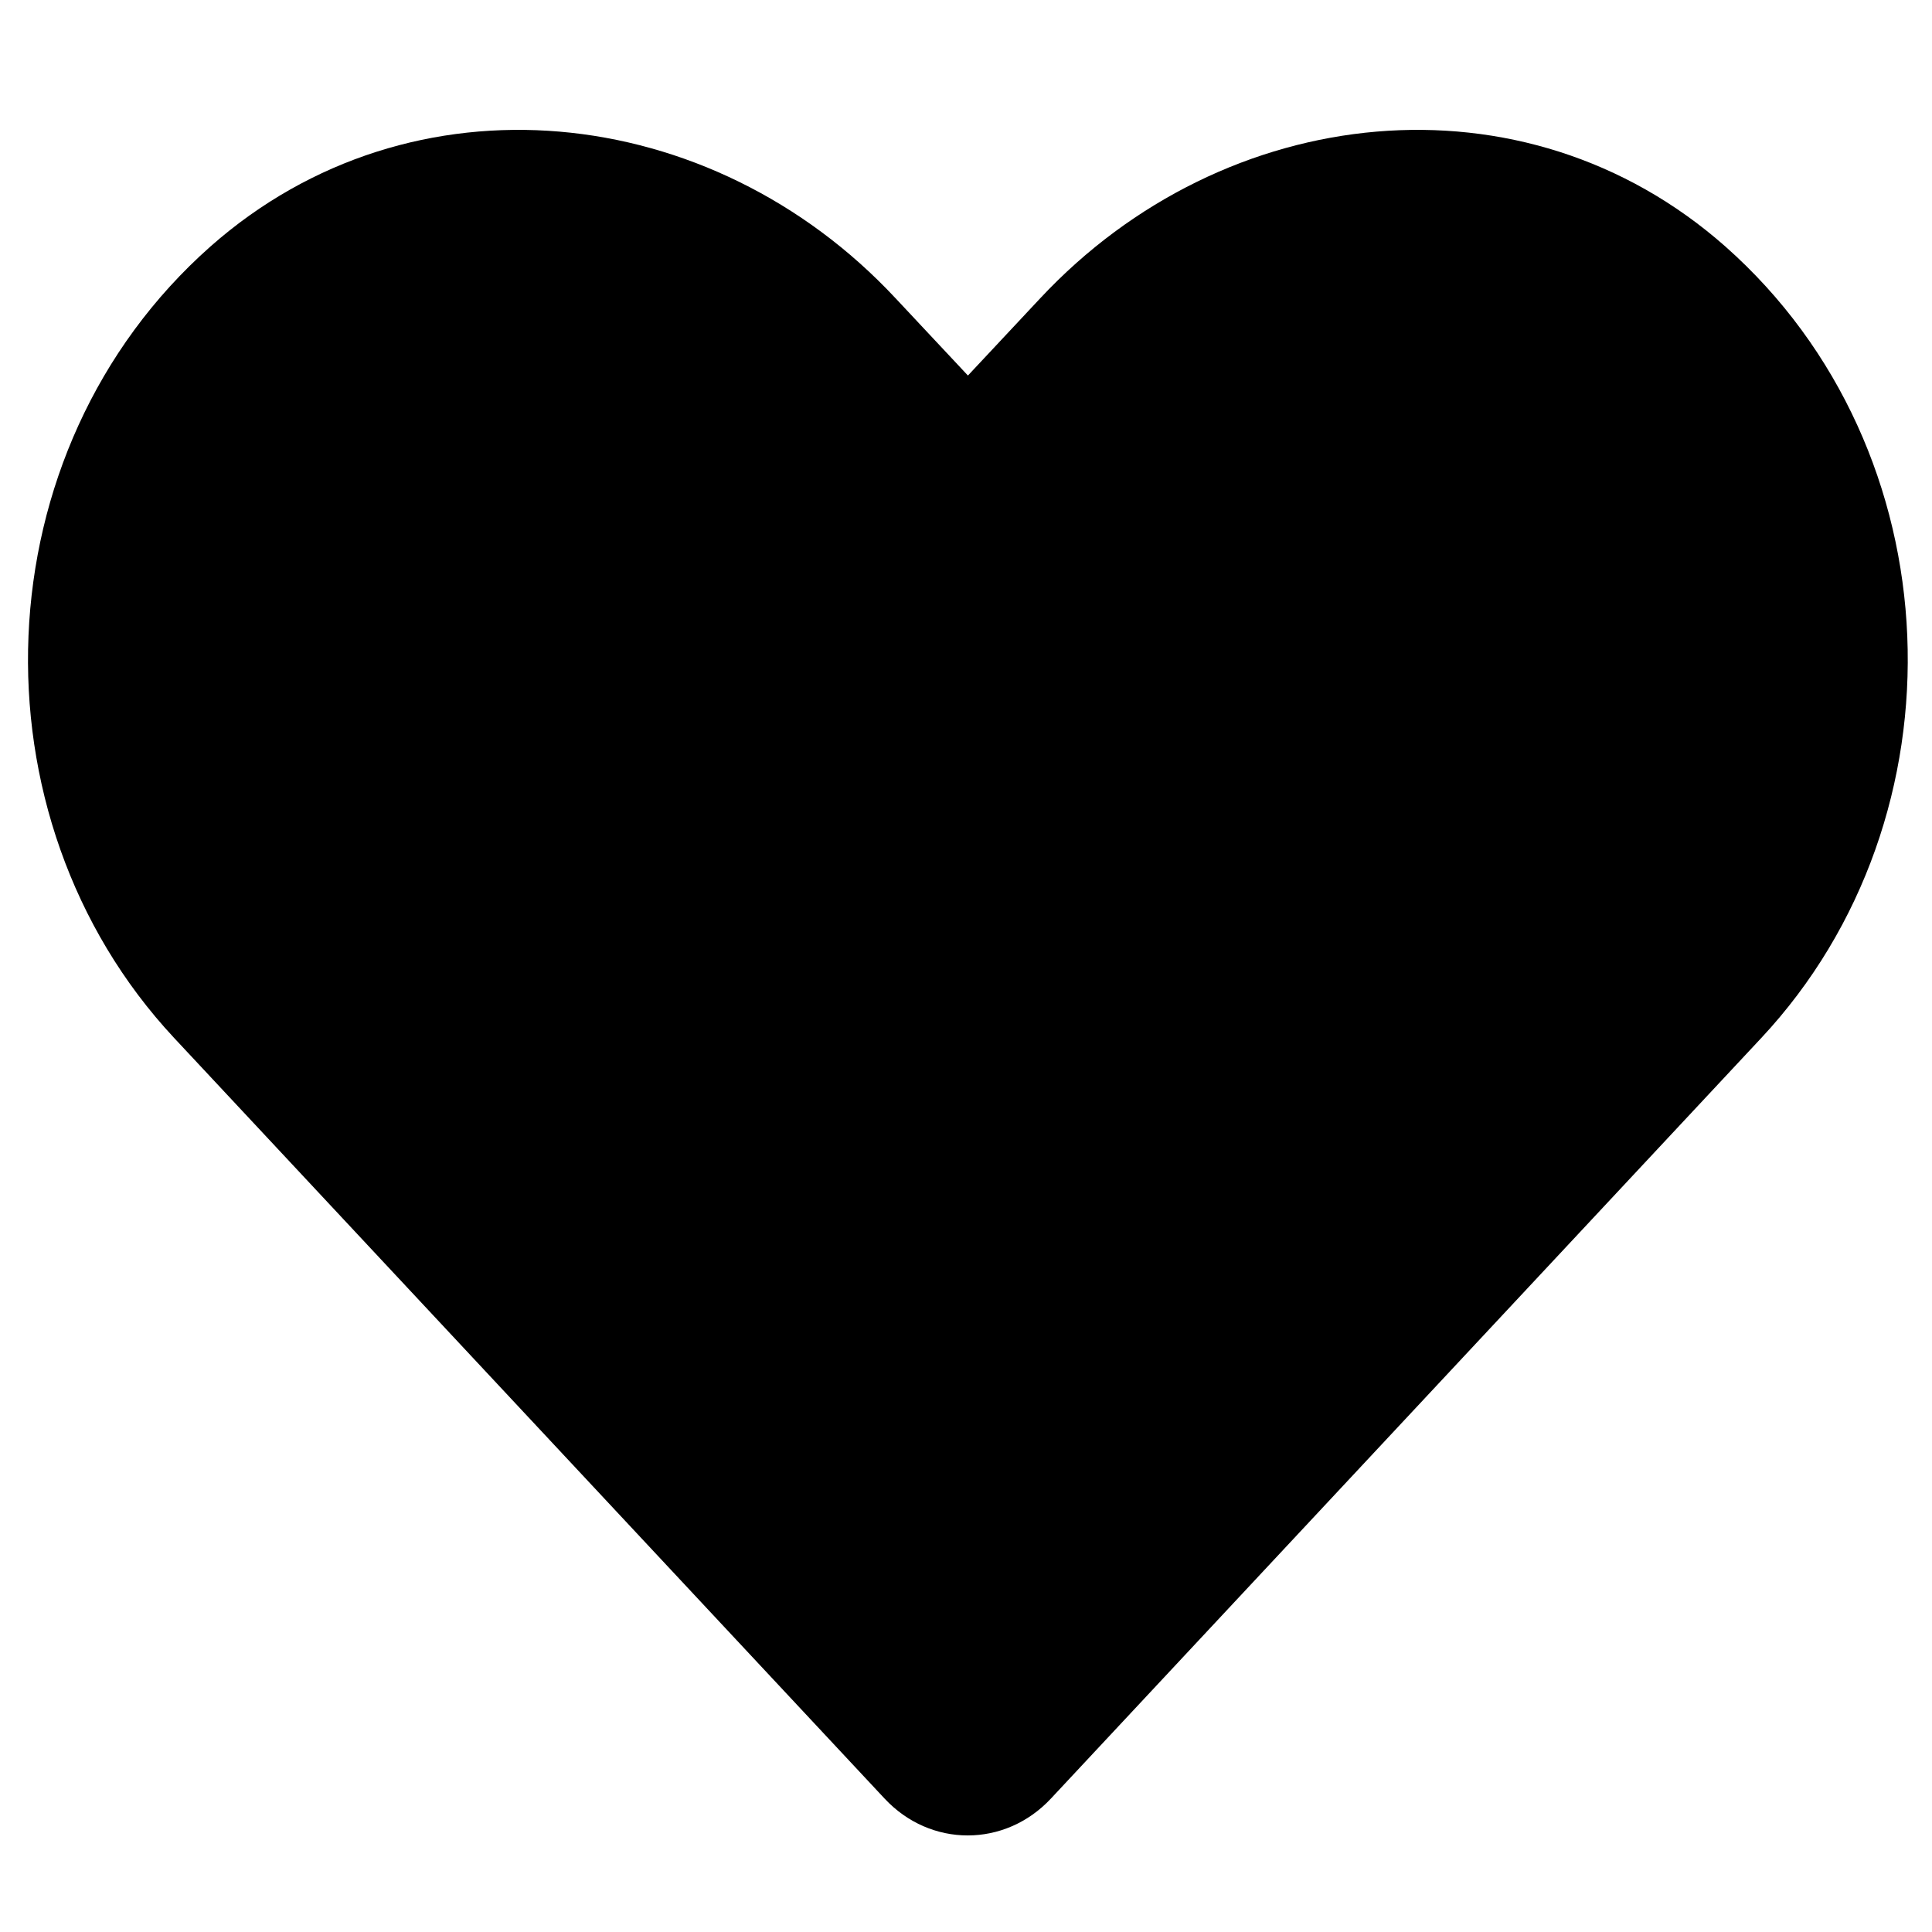
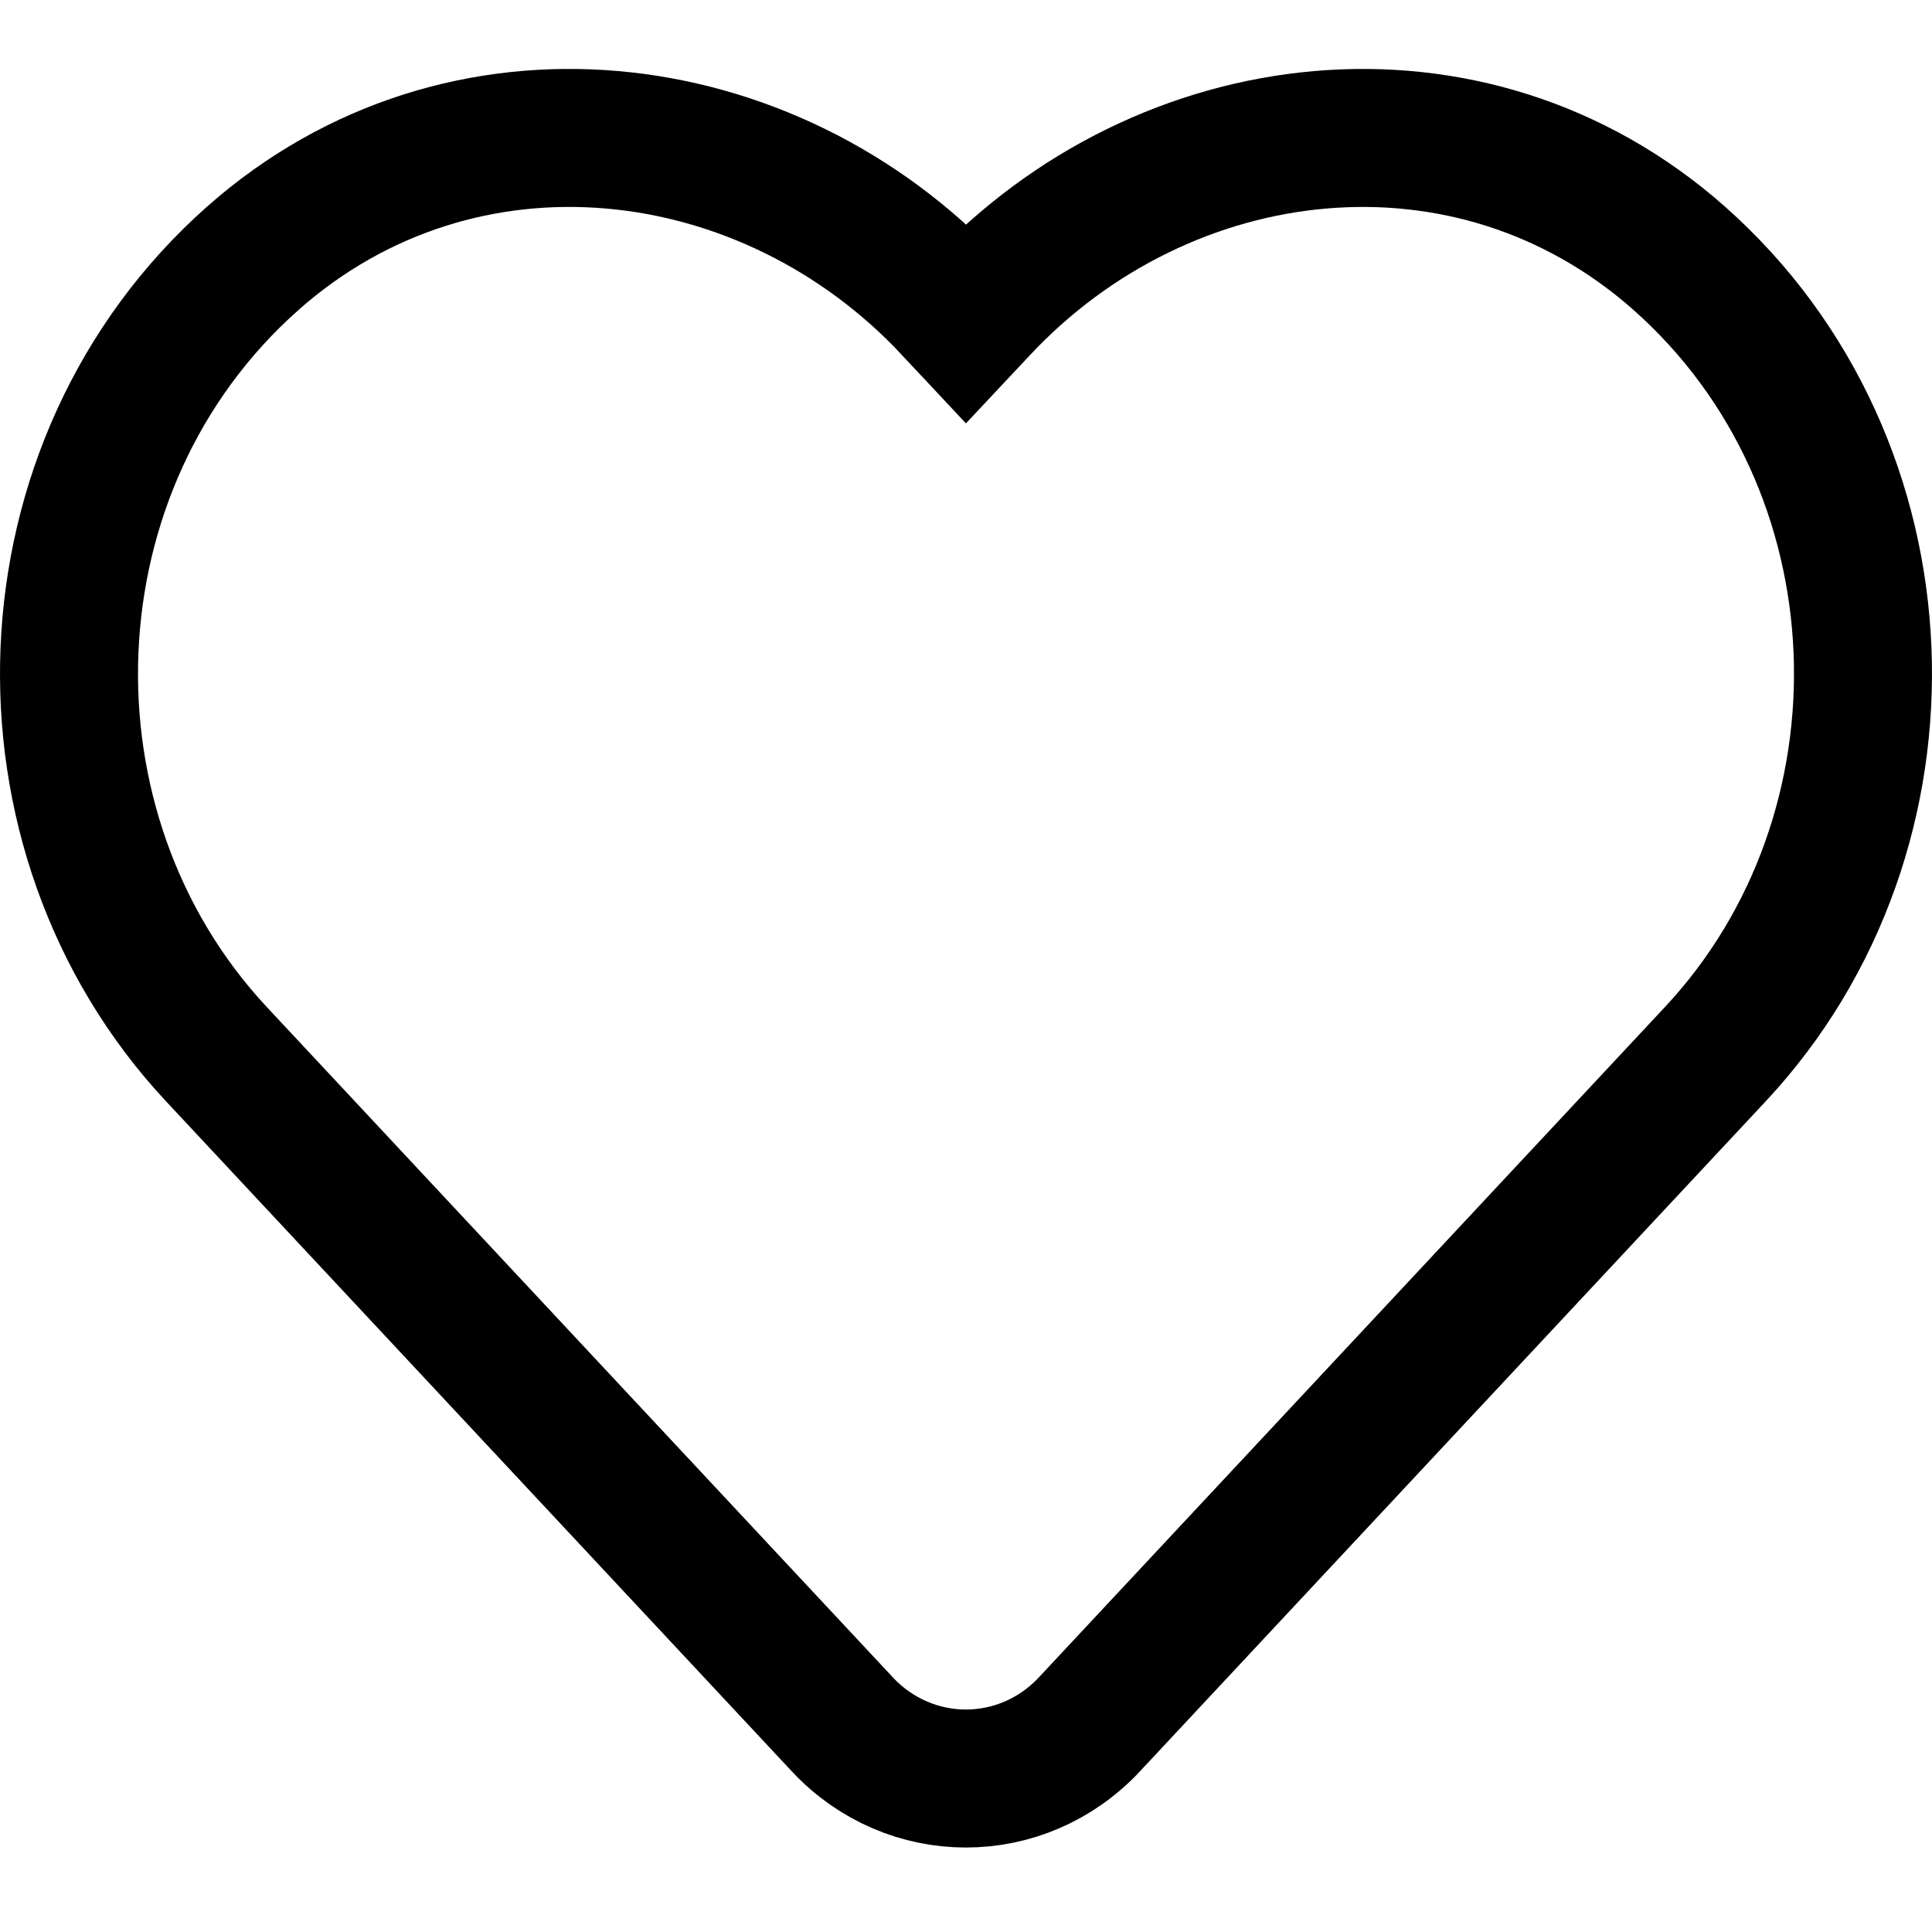
- <svg xmlns="http://www.w3.org/2000/svg" width="25" height="25" viewBox="0 0 37 34" fill="none">
-   <path d="M33.042 3.22C29.189 -0.184 23.458 0.428 19.922 4.212L18.537 5.692L17.151 4.212C13.622 0.428 7.884 -0.184 4.031 3.22C-0.384 7.128 -0.616 14.142 3.335 18.378L16.941 32.945C17.819 33.886 19.247 33.886 20.126 32.945L33.731 18.378C37.689 14.142 37.457 7.128 33.042 3.22Z" fill="black" />
+ <svg xmlns="http://www.w3.org/2000/svg" width="25" height="25" viewBox="0 0 42 39" fill="none">
+   <path d="M36.5 4.11L36.499 4.109C31.961 0.1 25.309 0.901 21.29 5.201C21.29 5.201 21.29 5.201 21.29 5.201L21 5.51L20.712 5.202C20.712 5.202 20.712 5.201 20.711 5.201C16.698 0.9 10.039 0.1 5.502 4.109L5.501 4.11C0.441 8.589 0.187 16.574 4.702 21.414L4.703 21.415L18.308 35.982L18.308 35.983C19.78 37.557 22.214 37.557 23.686 35.983L23.686 35.982L37.291 21.415C41.814 16.575 41.56 8.589 36.5 4.11Z" stroke="black" stroke-width="3" />
</svg>
